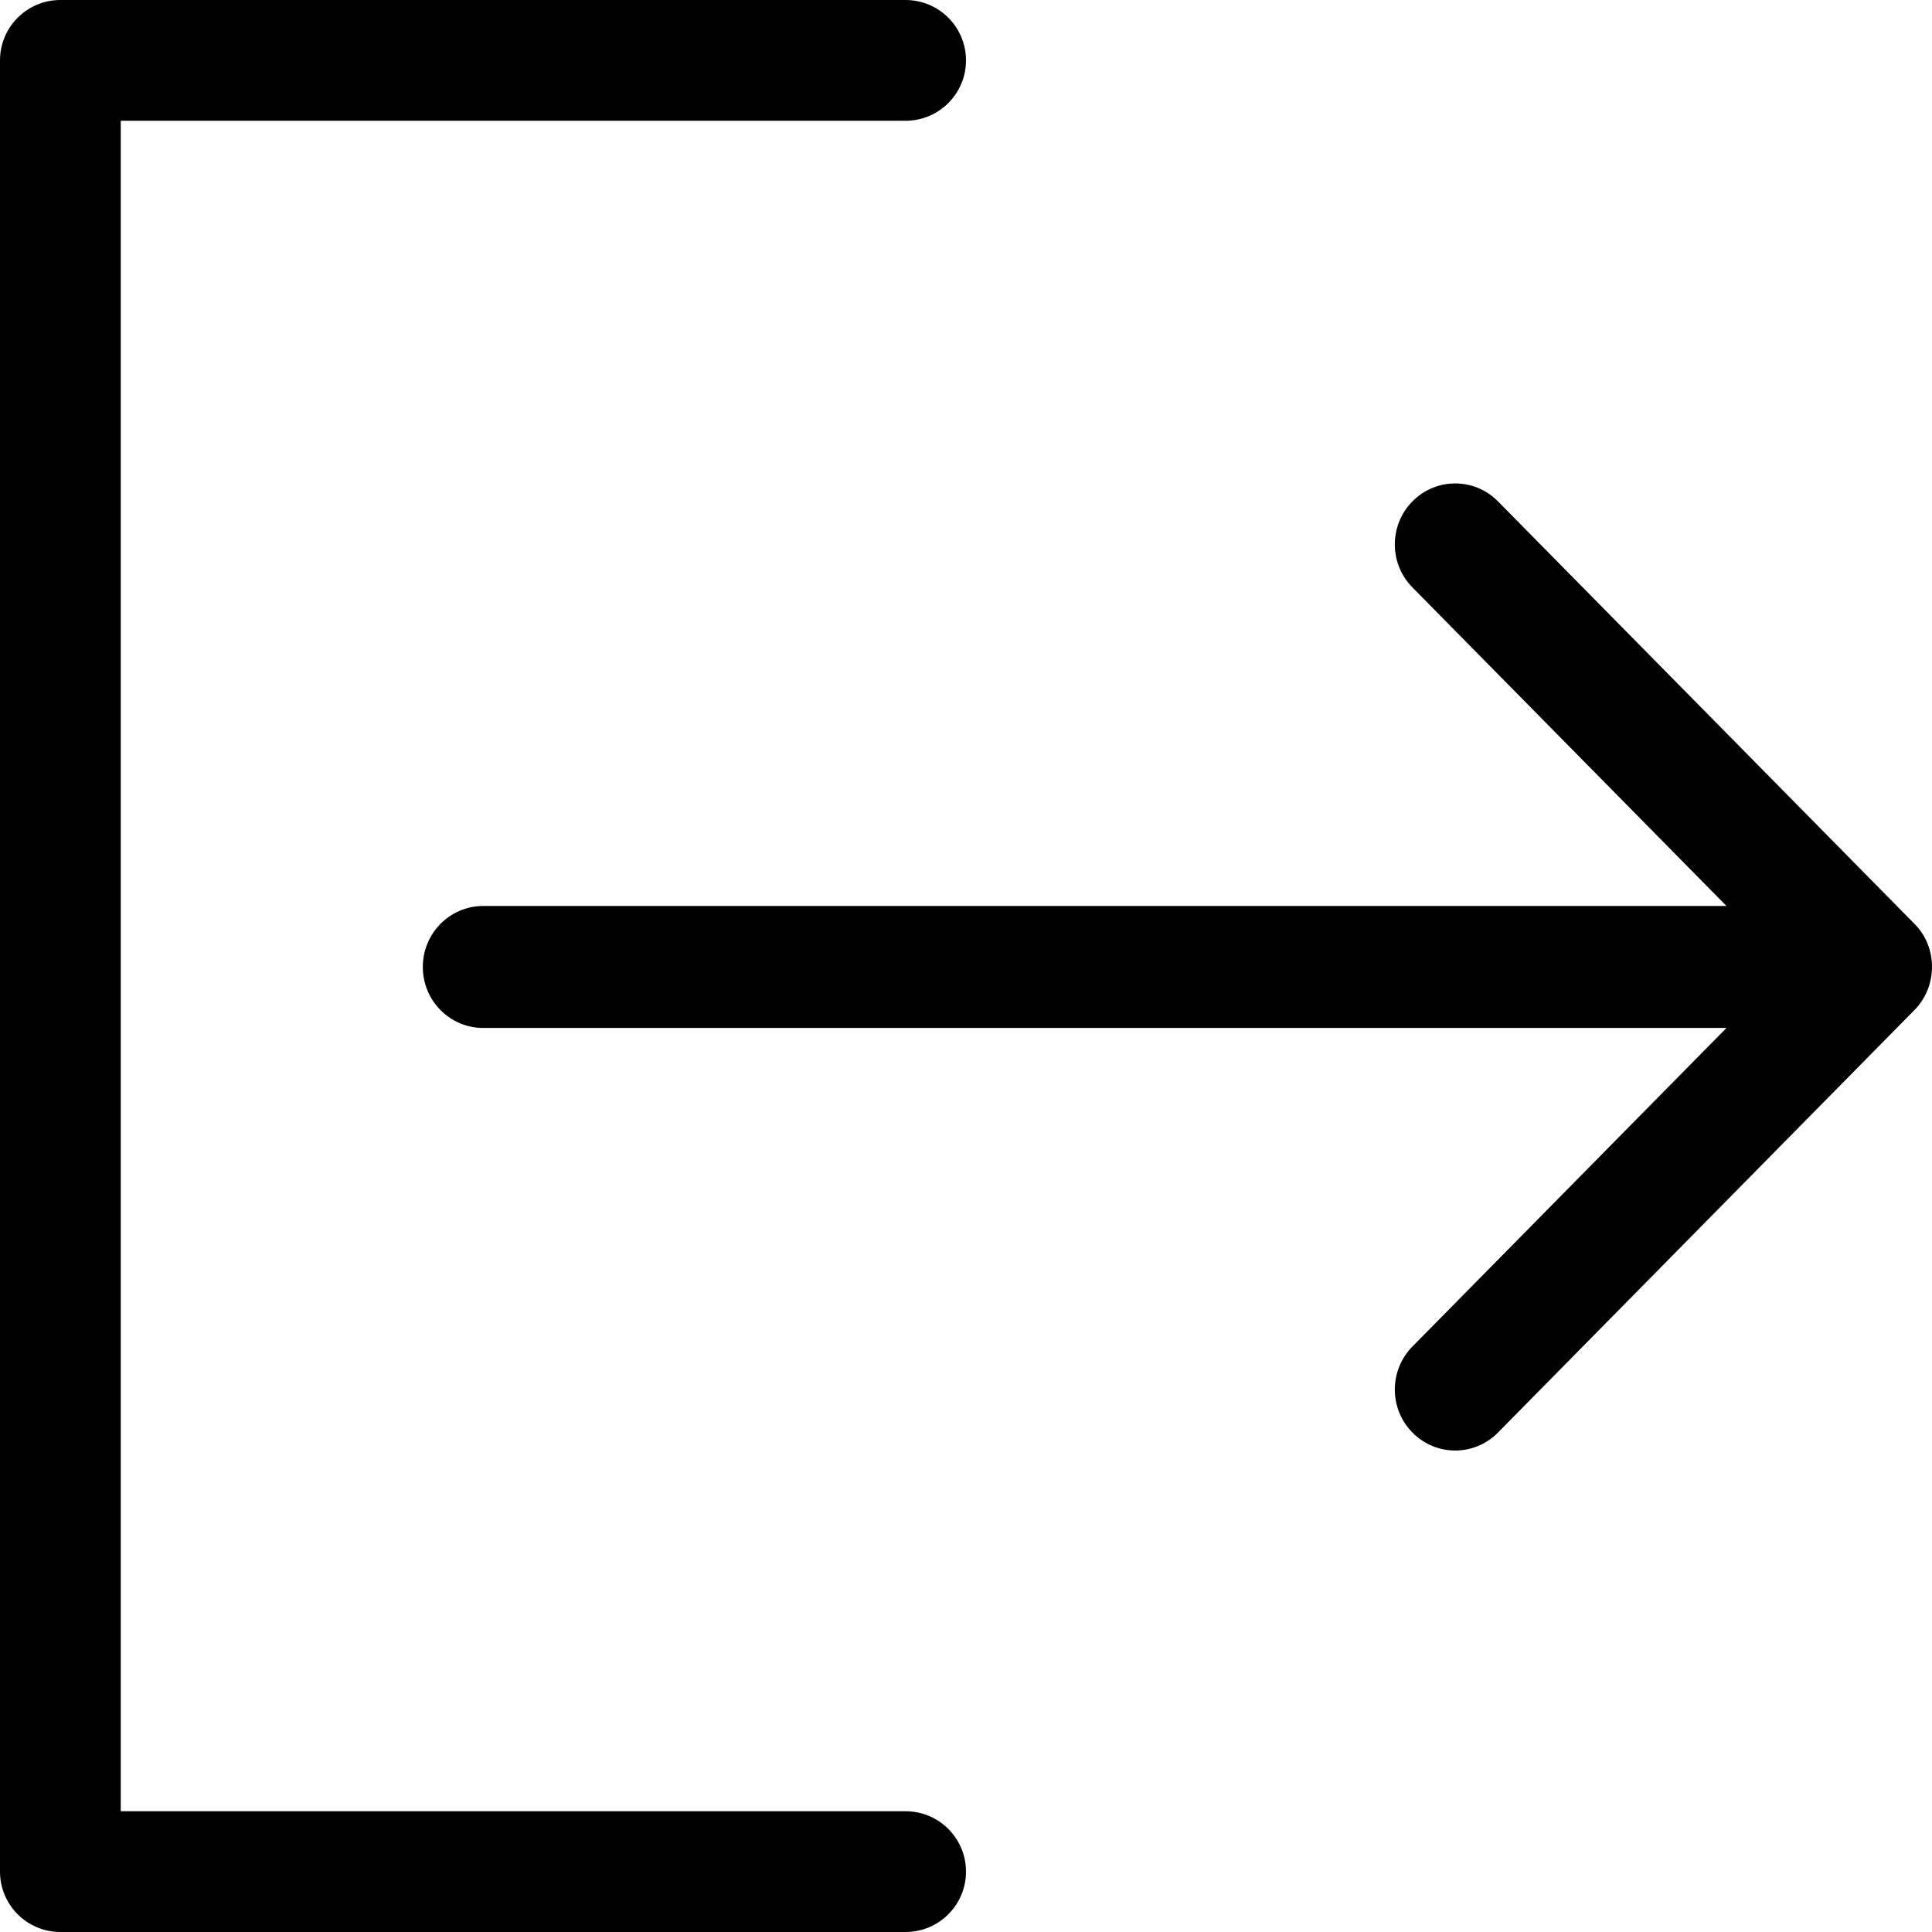
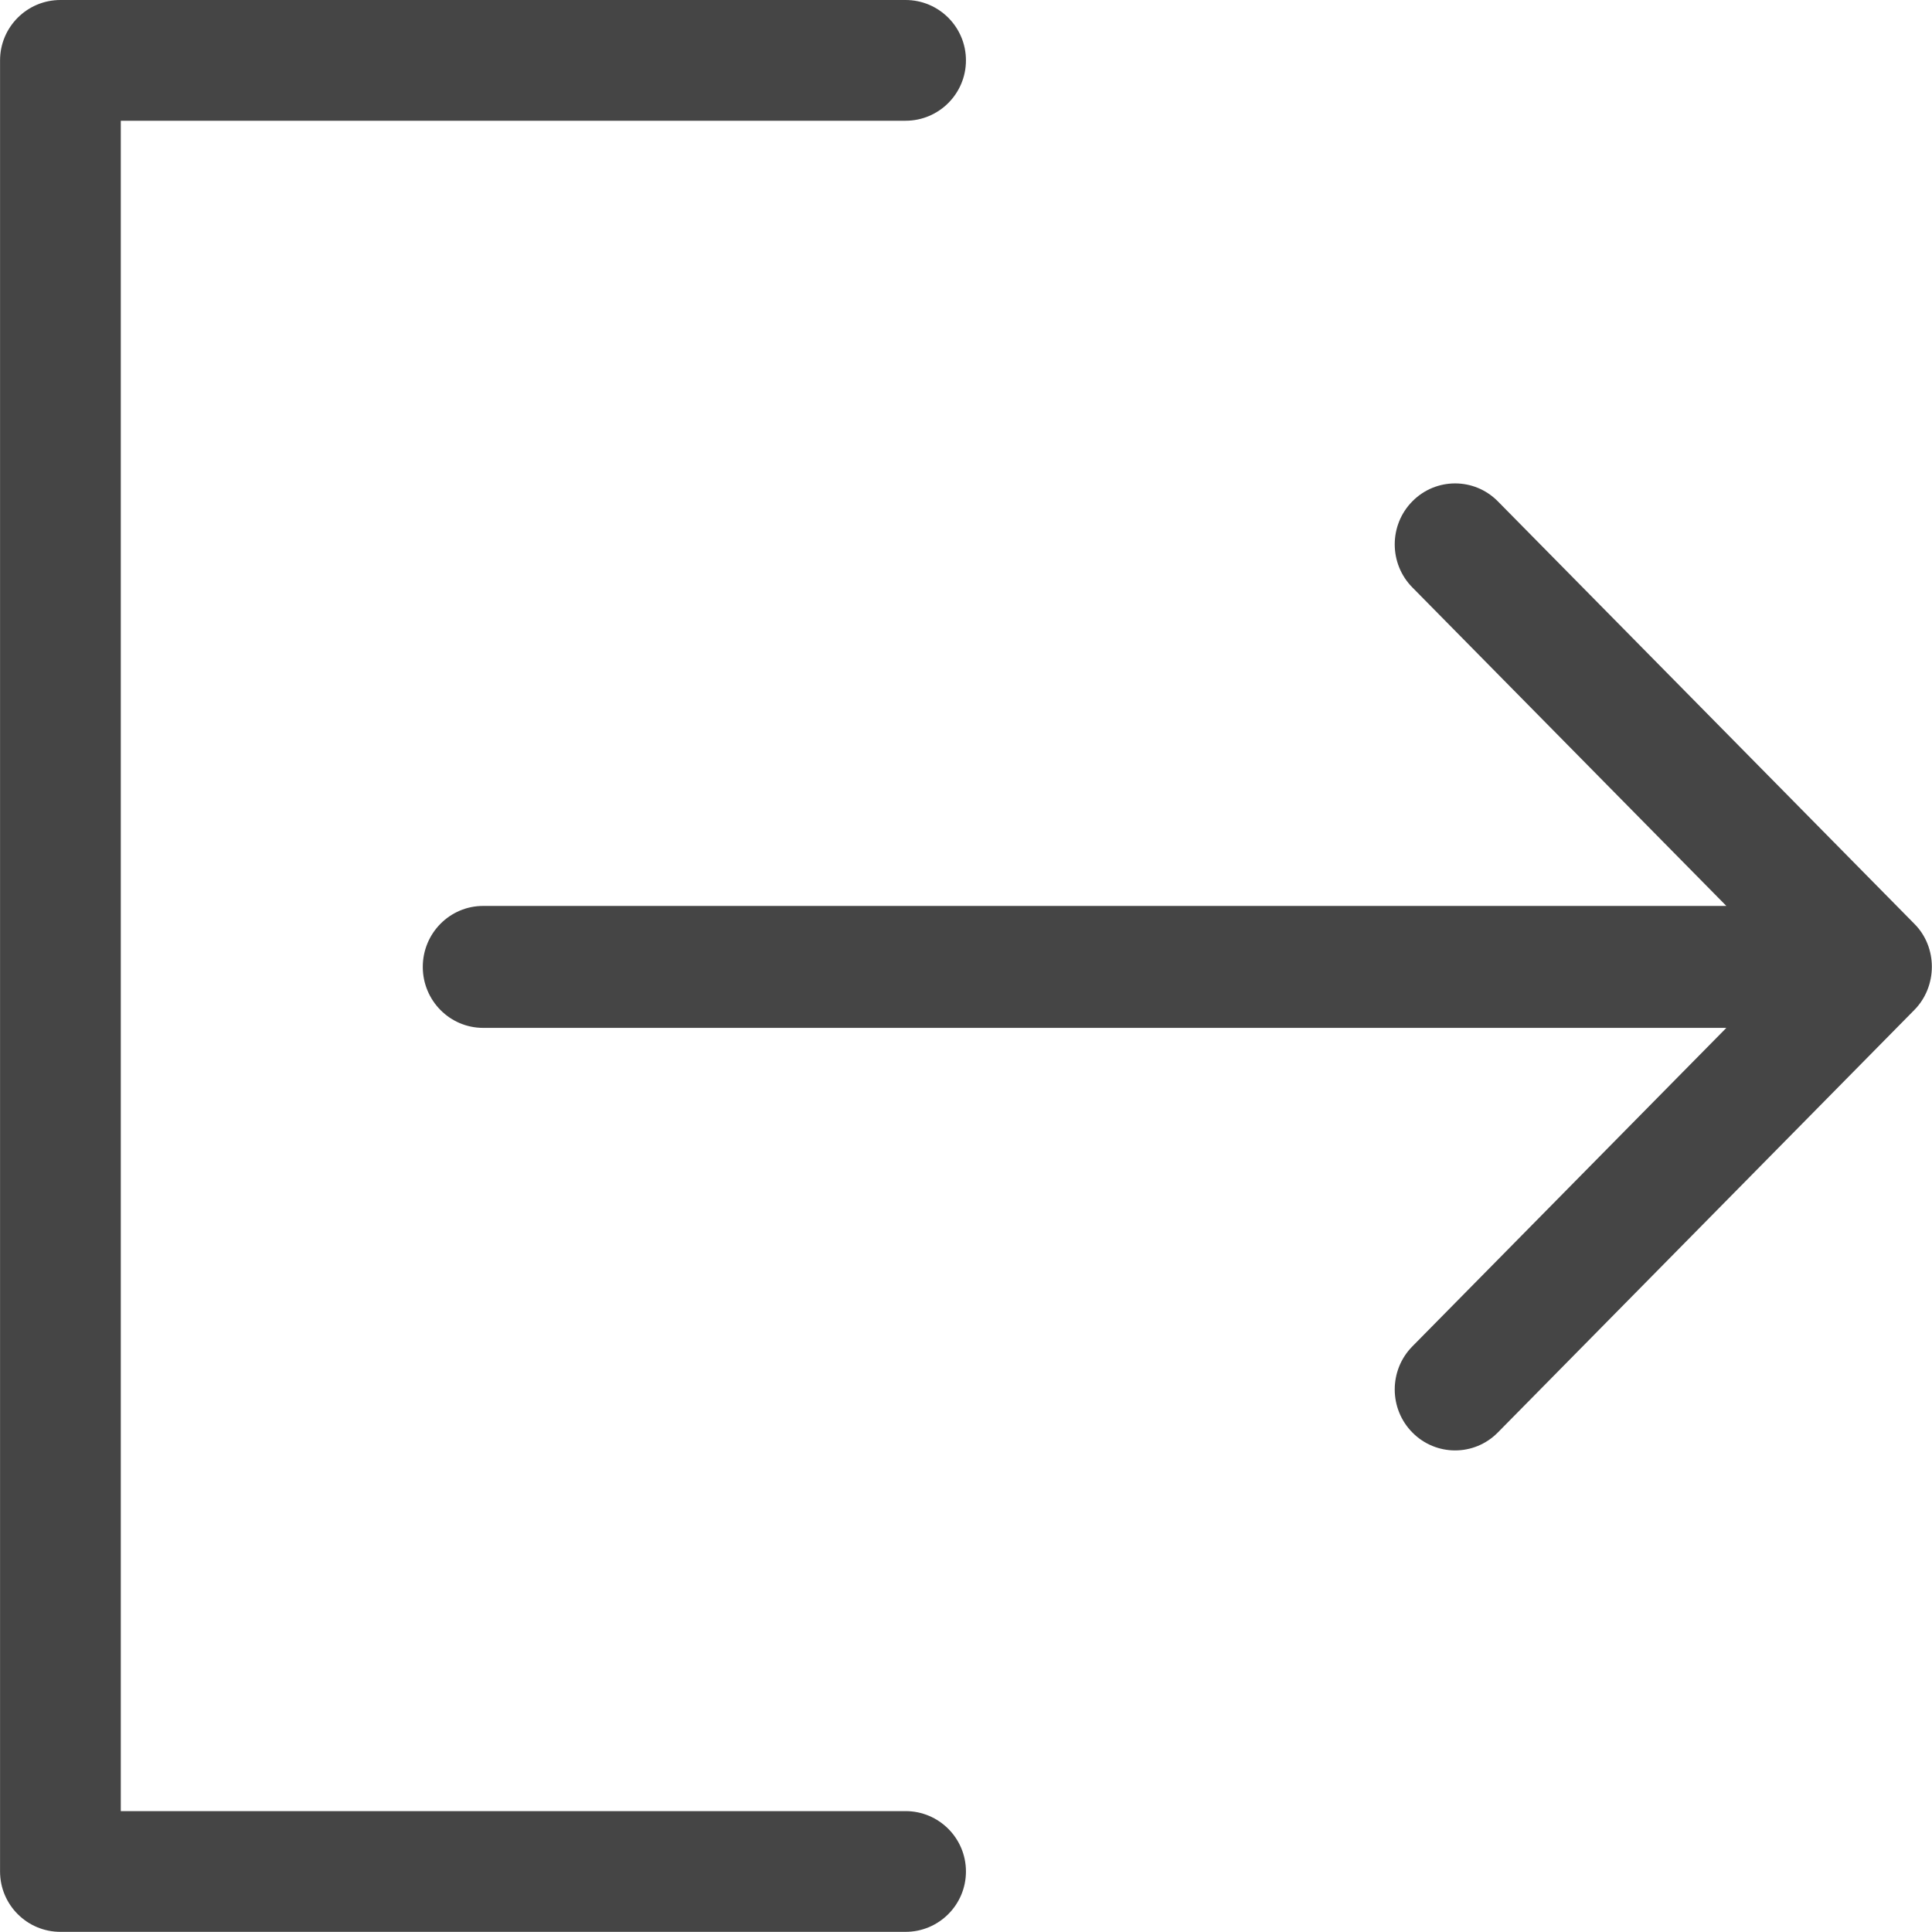
- <svg xmlns="http://www.w3.org/2000/svg" version="1.1" id="Capa_1" x="0px" y="0px" viewBox="0 0 384.971 384.971" style="enable-background:new 0 0 384.971 384.971;" xml:space="preserve">
-   <g>
+ <svg xmlns="http://www.w3.org/2000/svg" viewBox="0 0 385 385" width="385" height="385">
+   <defs>
+     <filter id="flt1">
+       <feColorMatrix in="SourceGraphic" type="matrix" values="0 0 0 0 0.059   0 0 0 0 0.059   0 0 0 0 0.059   0 0 0 1 0" />
+     </filter>
+     <filter id="flt2">
+       <feColorMatrix in="SourceGraphic" type="matrix" values="0 0 0 0 0.059   0 0 0 0 0.059   0 0 0 0 0.059   0 0 0 1 0" />
+     </filter>
+   </defs>
+   <style>
+ 		tspan { white-space:pre }
+ 		.shp0 { filter: url(#flt1);fill: #0f0f0f } 
+ 		.shp1 { filter: url(#flt2);fill: #0f0f0f } 
+ 	</style>
+   <g id="Layer">
    <g id="Sign_Out">
-       <path d="M180.455,360.91H24.061V24.061h156.394c6.641,0,12.03-5.39,12.03-12.03s-5.39-12.03-12.03-12.03H12.03    C5.39,0.001,0,5.39,0,12.031V372.94c0,6.641,5.39,12.03,12.03,12.03h168.424c6.641,0,12.03-5.39,12.03-12.03    C192.485,366.299,187.095,360.91,180.455,360.91z" />
-       <path d="M381.481,184.088l-83.009-84.2c-4.704-4.752-12.319-4.74-17.011,0c-4.704,4.74-4.704,12.439,0,17.179l62.558,63.46H96.279    c-6.641,0-12.03,5.438-12.03,12.151c0,6.713,5.39,12.151,12.03,12.151h247.74l-62.558,63.46c-4.704,4.752-4.704,12.439,0,17.179    c4.704,4.752,12.319,4.752,17.011,0l82.997-84.2C386.113,196.588,386.161,188.756,381.481,184.088z" />
+       <path id="Layer" class="shp0" d="M180.46,360.91h-156.39v-336.85h156.39c6.64,0 12.03,-5.39 12.03,-12.03c0,-6.64 -5.39,-12.03 -12.03,-12.03h-168.42c-6.64,0 -12.03,5.39 -12.03,12.03v360.91c0,6.64 5.39,12.03 12.03,12.03h168.42c6.64,0 12.03,-5.39 12.03,-12.03c0,-6.64 -5.39,-12.03 -12.03,-12.03z" />
+       <path id="Layer" class="shp1" d="M381.48,184.09l-83.01,-84.2c-4.7,-4.75 -12.32,-4.74 -17.01,0c-4.7,4.74 -4.7,12.44 0,17.18l62.56,63.46h-247.74c-6.64,0 -12.03,5.44 -12.03,12.15c0,6.71 5.39,12.15 12.03,12.15h247.74l-62.56,63.46c-4.7,4.75 -4.7,12.44 0,17.18c4.7,4.75 12.32,4.75 17.01,0l83,-84.2c4.64,-4.68 4.69,-12.51 0.01,-17.18z" />
    </g>
-     <g>
+     <g id="Layer">
+ 		</g>
+     <g id="Layer">
+ 		</g>
+     <g id="Layer">
+ 		</g>
+     <g id="Layer">
+ 		</g>
+     <g id="Layer">
+ 		</g>
+     <g id="Layer">
+ 		</g>
+   </g>
+   <g id="Layer">
	</g>
-     <g>
+   <g id="Layer">
	</g>
-     <g>
+   <g id="Layer">
	</g>
-     <g>
+   <g id="Layer">
	</g>
-     <g>
+   <g id="Layer">
	</g>
-     <g>
+   <g id="Layer">
	</g>
-   </g>
-   <g>
- </g>
-   <g>
- </g>
-   <g>
- </g>
-   <g>
- </g>
-   <g>
- </g>
-   <g>
- </g>
-   <g>
- </g>
-   <g>
- </g>
-   <g>
- </g>
-   <g>
- </g>
-   <g>
- </g>
-   <g>
- </g>
-   <g>
- </g>
-   <g>
- </g>
-   <g>
- </g>
+   <g id="Layer">
+ 	</g>
+   <g id="Layer">
+ 	</g>
+   <g id="Layer">
+ 	</g>
+   <g id="Layer">
+ 	</g>
+   <g id="Layer">
+ 	</g>
+   <g id="Layer">
+ 	</g>
+   <g id="Layer">
+ 	</g>
+   <g id="Layer">
+ 	</g>
+   <g id="Layer">
+ 	</g>
</svg>
